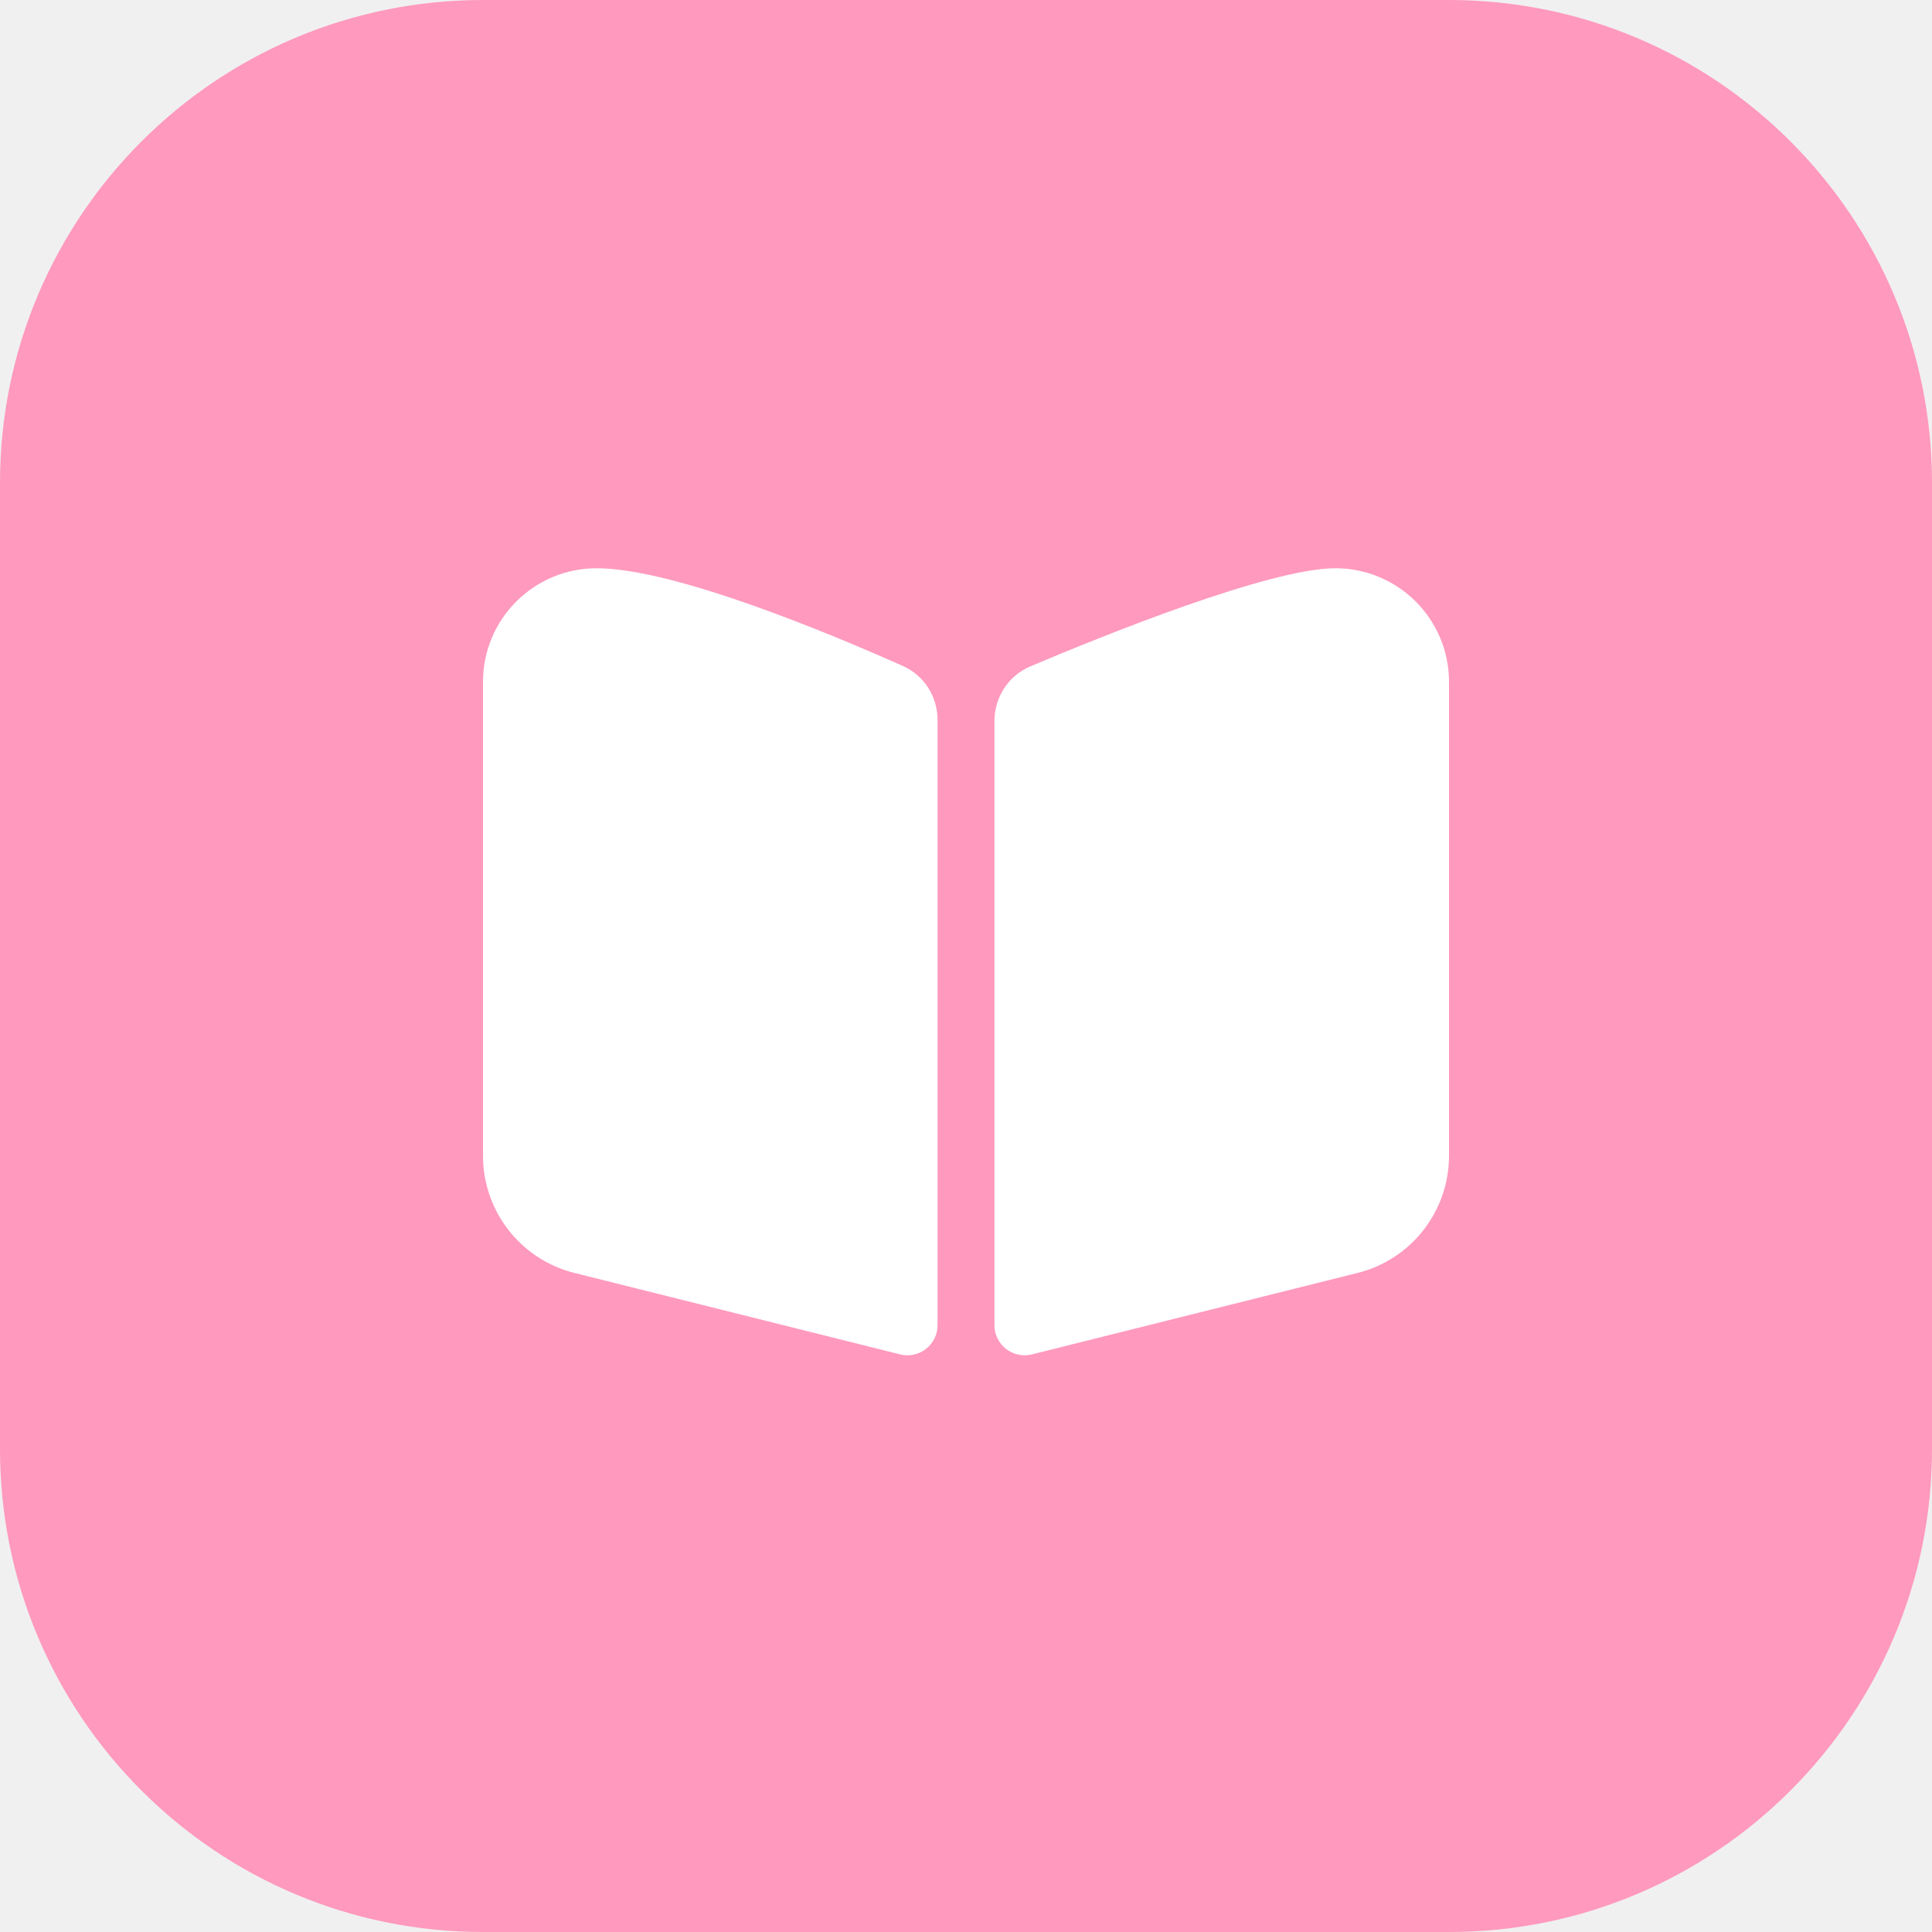
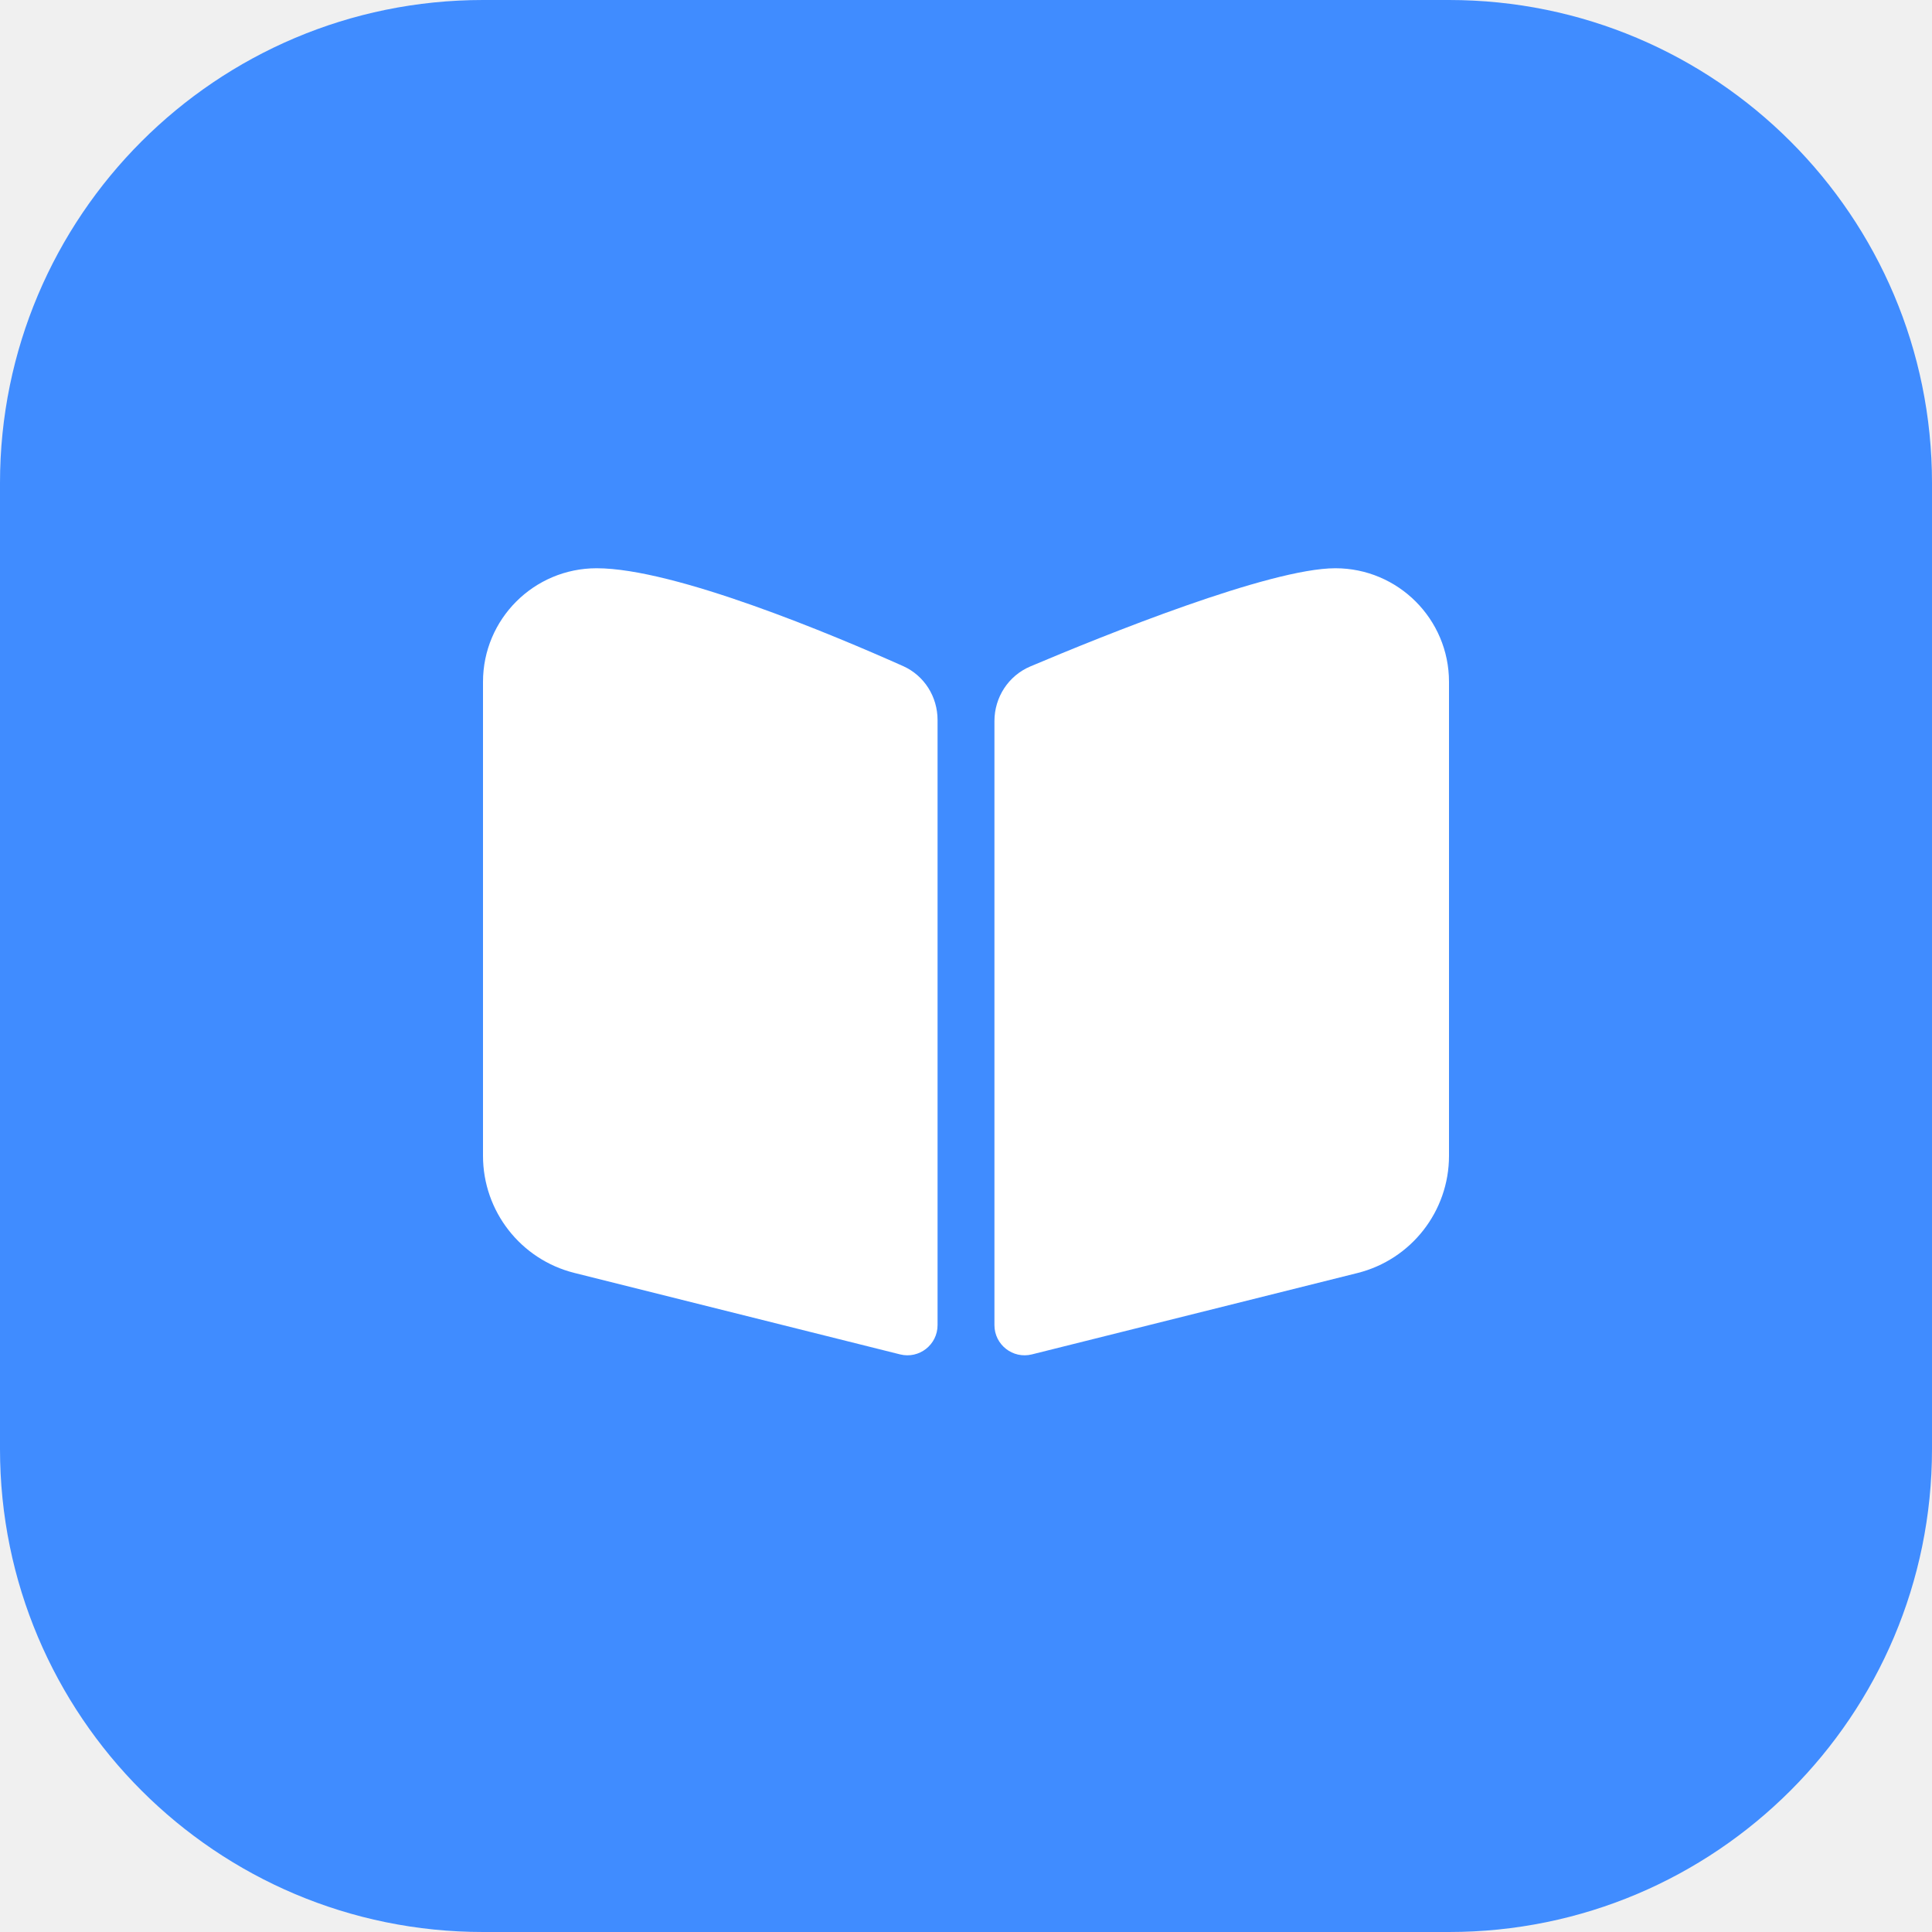
<svg xmlns="http://www.w3.org/2000/svg" width="32" height="32" viewBox="0 0 32 32" fill="none">
-   <rect width="32" height="32" rx="8" fill="#FF99BE" />
-   <path d="M16.471 11.944C16.471 11.549 16.702 11.191 17.066 11.037C18.283 10.522 21.033 9.412 22.118 9.412C23.157 9.412 24 10.254 24 11.294V19.144C24 20.062 23.375 20.862 22.485 21.084L17.092 22.433C16.776 22.512 16.471 22.273 16.471 21.948V11.944Z" fill="white" />
-   <path d="M8 11.294C8 10.254 8.843 9.412 9.882 9.412C11.175 9.412 13.798 10.515 14.957 11.032C15.309 11.189 15.529 11.54 15.529 11.926V21.948C15.529 22.273 15.224 22.512 14.908 22.433L9.515 21.084C8.625 20.862 8 20.062 8 19.144V11.294Z" fill="white" />
+   <g id="Group 14">
+     <rect id="Rectangle 248" width="32" height="32" rx="8" fill="#408CFF" />
+     <path id="Rectangle 270" d="M16.471 11.944C16.471 11.549 16.702 11.192 17.066 11.038C18.283 10.523 21.033 9.412 22.118 9.412V9.412C23.157 9.412 24 10.255 24 11.294V19.144C24 20.062 23.375 20.862 22.485 21.085L17.092 22.433C16.776 22.512 16.471 22.273 16.471 21.948V11.944Z" fill="white" />
+     <path id="Rectangle 269" d="M8 11.294C8 10.254 8.843 9.412 9.882 9.412V9.412C11.175 9.412 13.798 10.515 14.957 11.032C15.309 11.189 15.529 11.54 15.529 11.926V21.948C15.529 22.273 15.224 22.512 14.908 22.433L9.515 21.084C8.625 20.862 8 20.062 8 19.144V11.294Z" fill="white" />
+   </g>
</svg>
